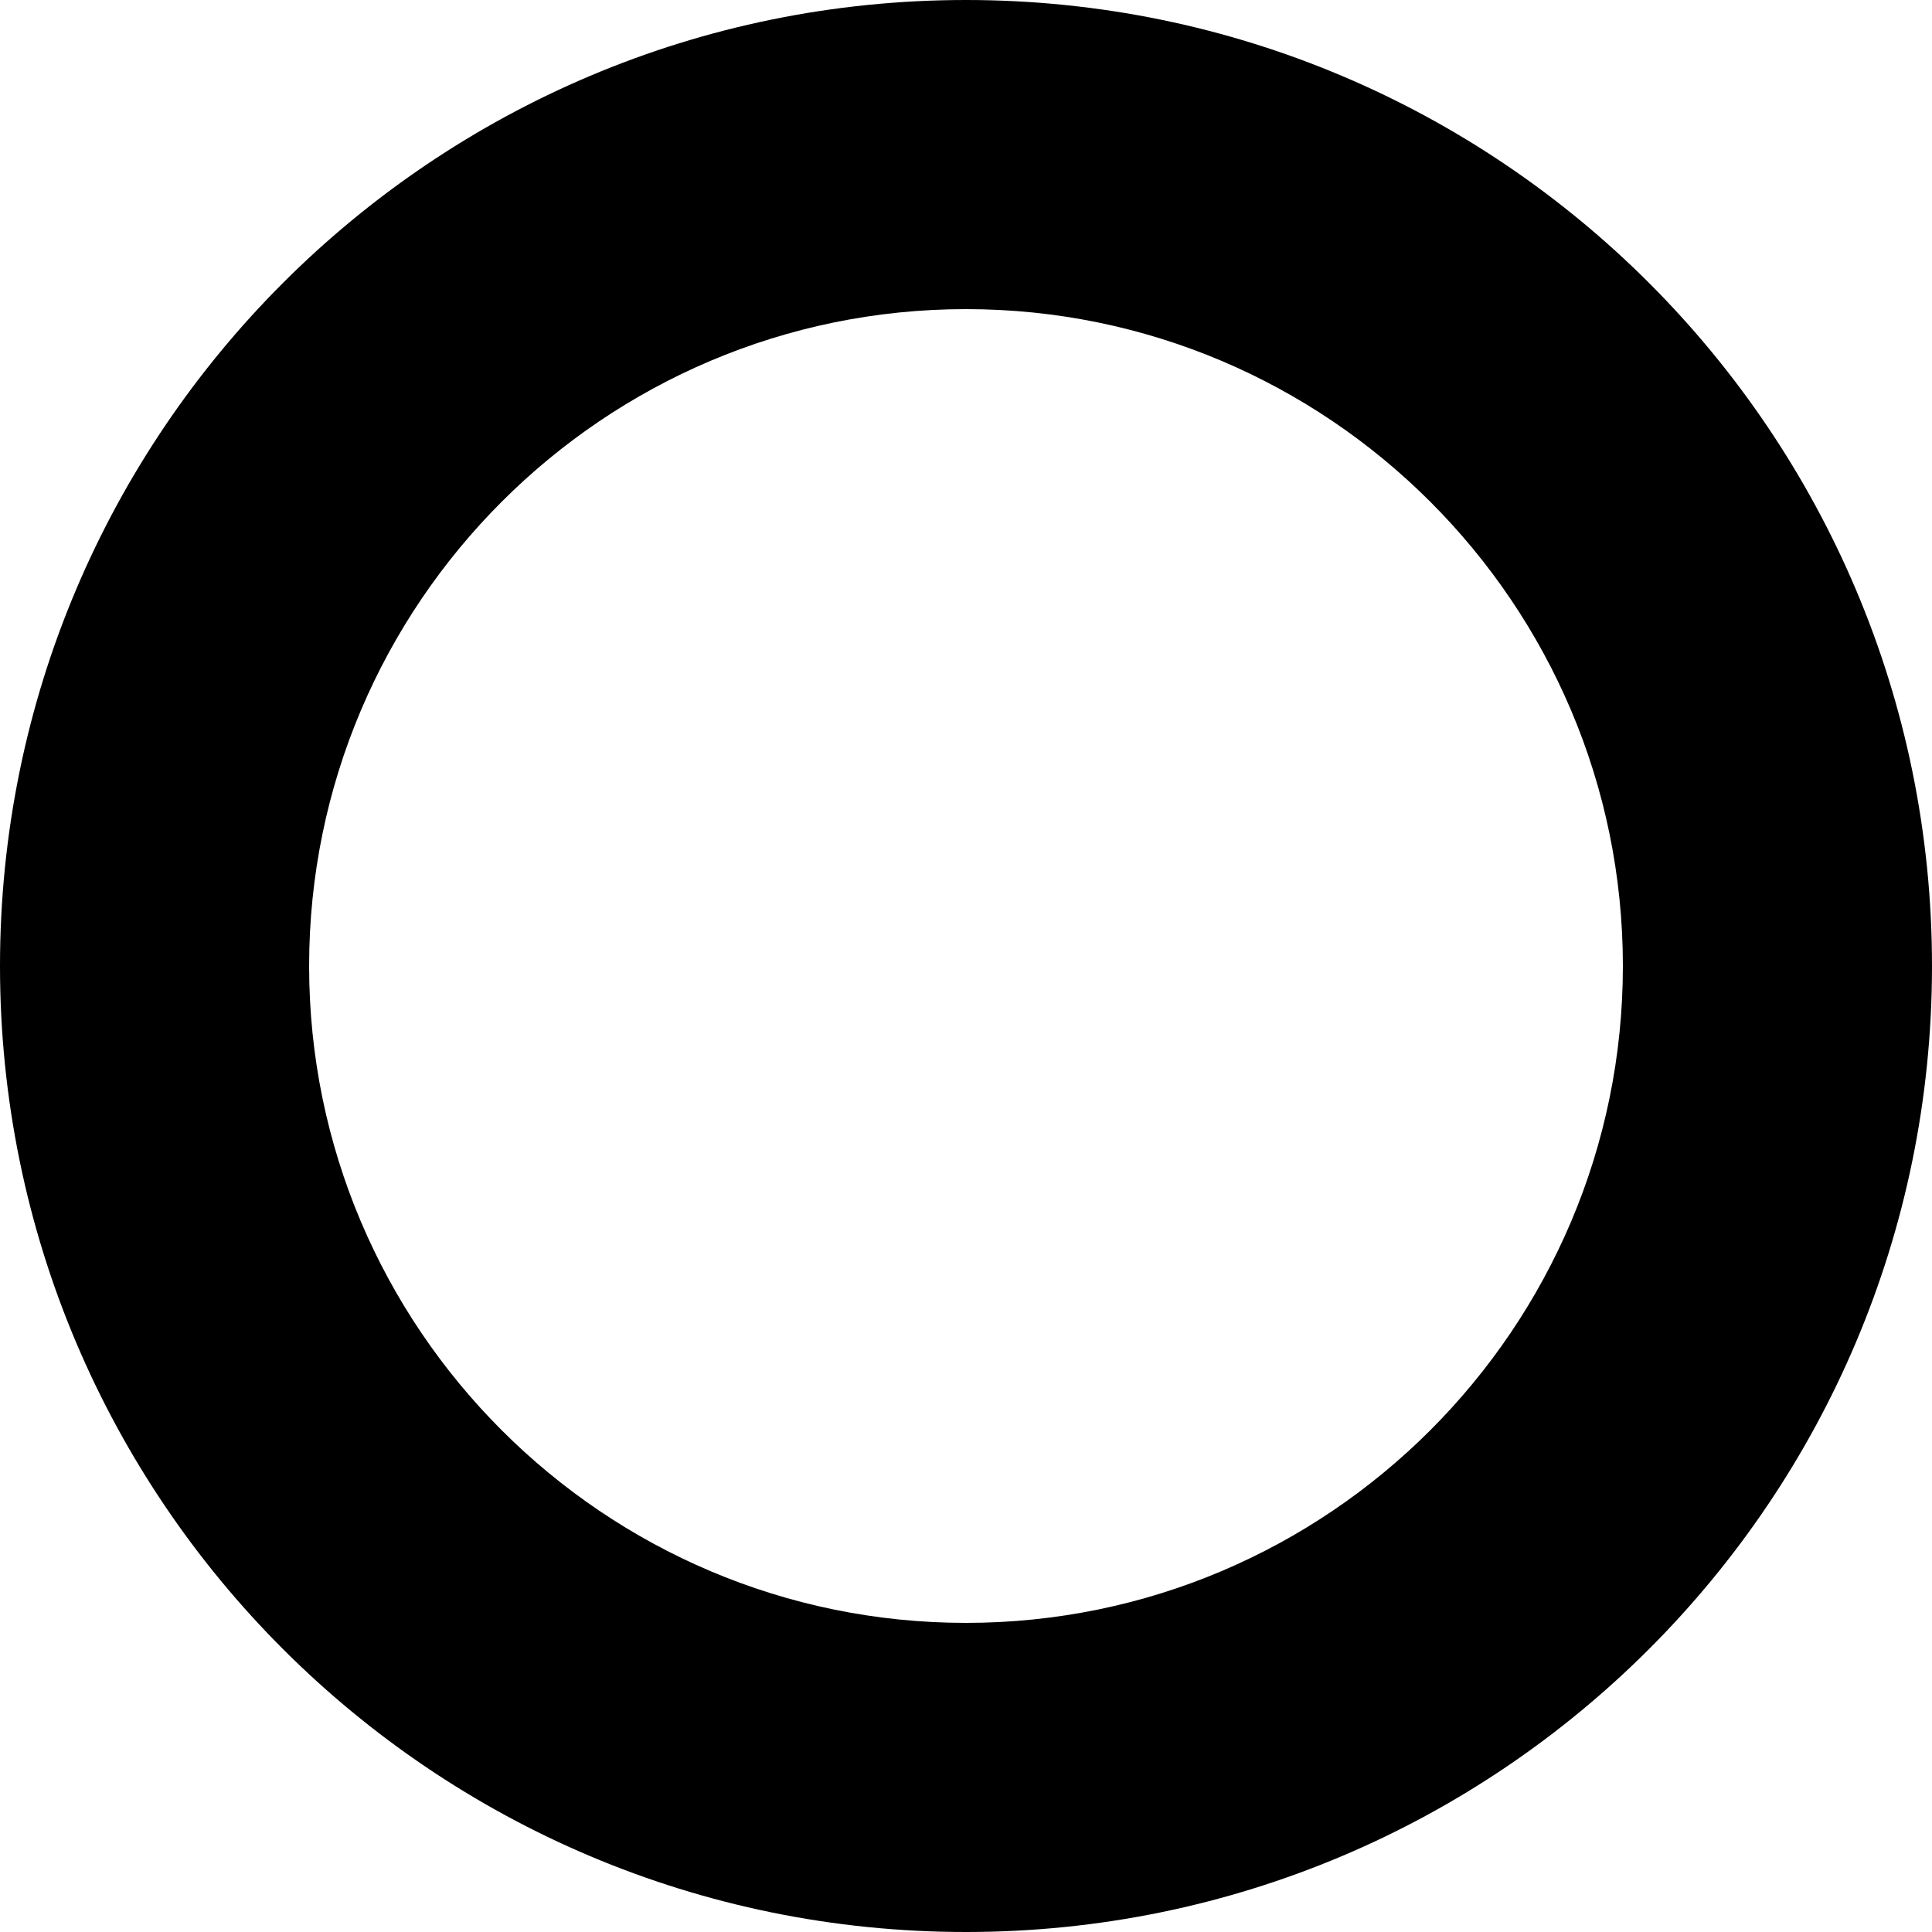
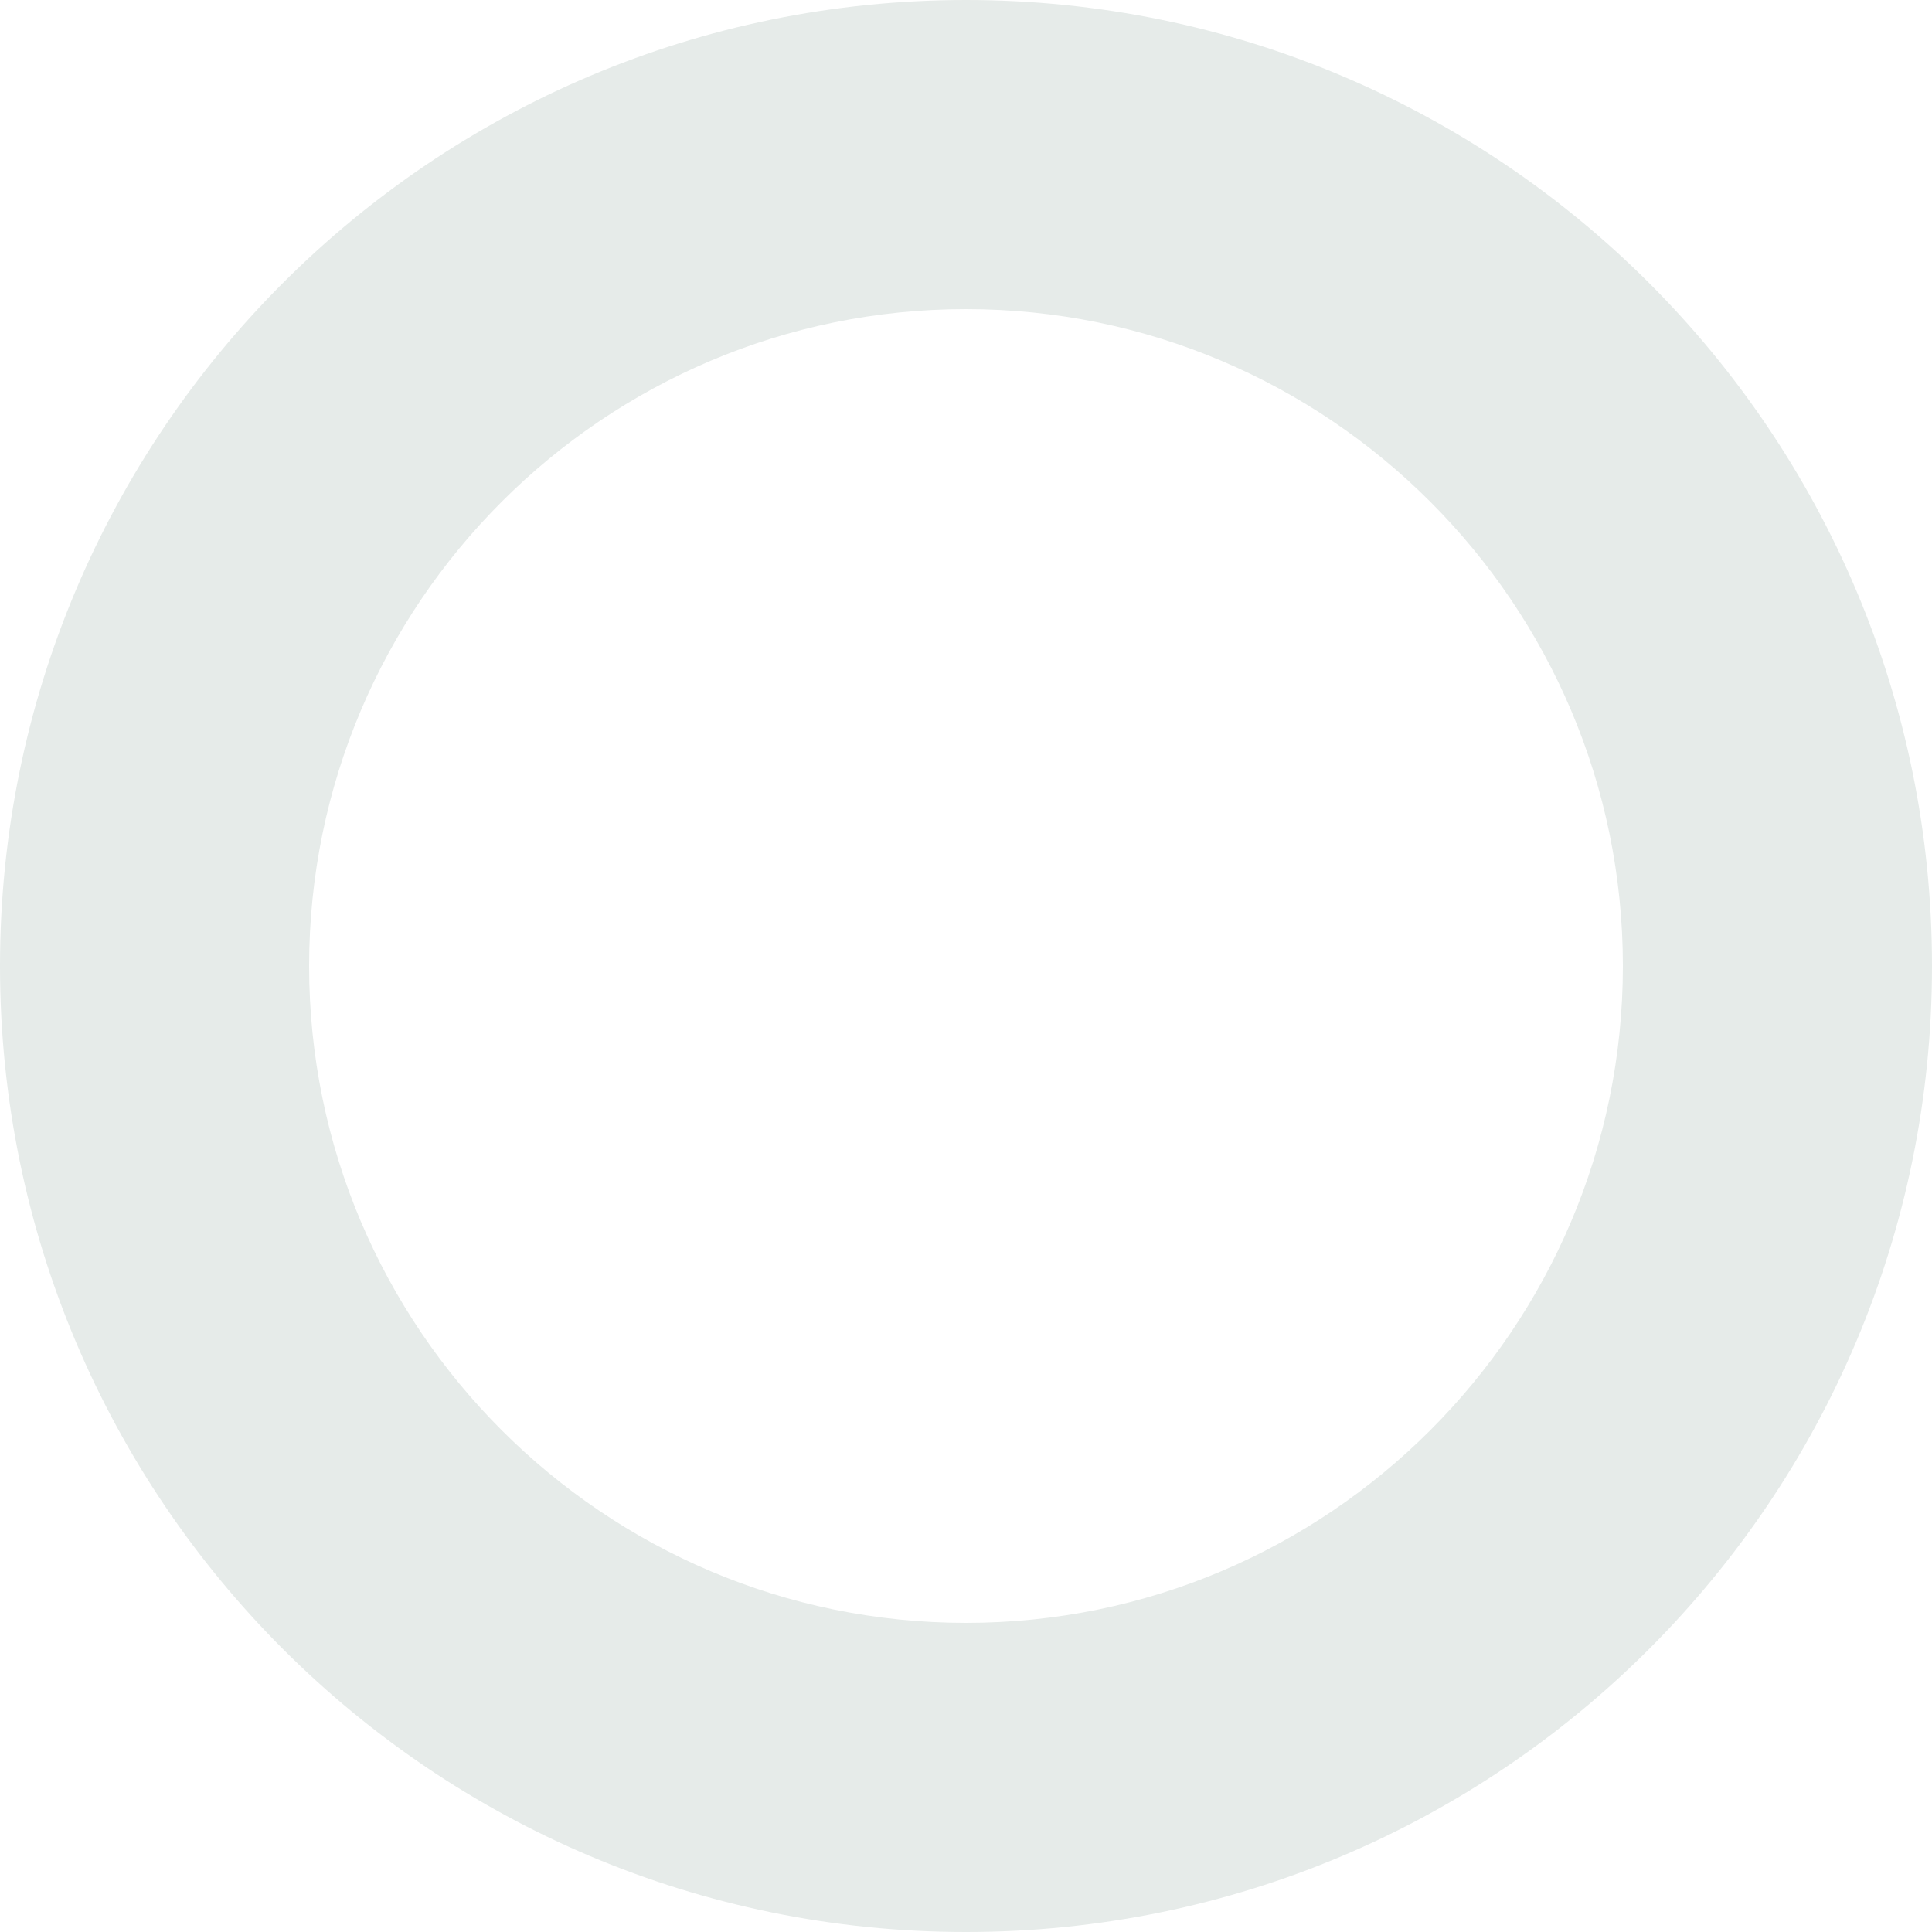
<svg xmlns="http://www.w3.org/2000/svg" version="1.1" id="Layer_1" x="0px" y="0px" width="25px" height="25px" viewBox="0 0 25 25" enable-background="new 0 0 25 25" xml:space="preserve">
-   <path fill="ffffff" d="M12.5,4c4.687,0,8.5,3.813,8.5,8.5c0,4.687-3.813,8.5-8.5,8.5C7.813,21,4,17.187,4,12.5C4,7.813,7.813,4,12.5,4 M12.5,0  C5.597,0,0,5.597,0,12.5S5.597,25,12.5,25S25,19.403,25,12.5S19.403,0,12.5,0L12.5,0z" />
+   <path fill="#e6ebe9" d="M12.5,4c4.687,0,8.5,3.813,8.5,8.5c0,4.687-3.813,8.5-8.5,8.5C7.813,21,4,17.187,4,12.5C4,7.813,7.813,4,12.5,4 M12.5,0  C5.597,0,0,5.597,0,12.5S5.597,25,12.5,25S25,19.403,25,12.5S19.403,0,12.5,0L12.5,0z" />
</svg>
